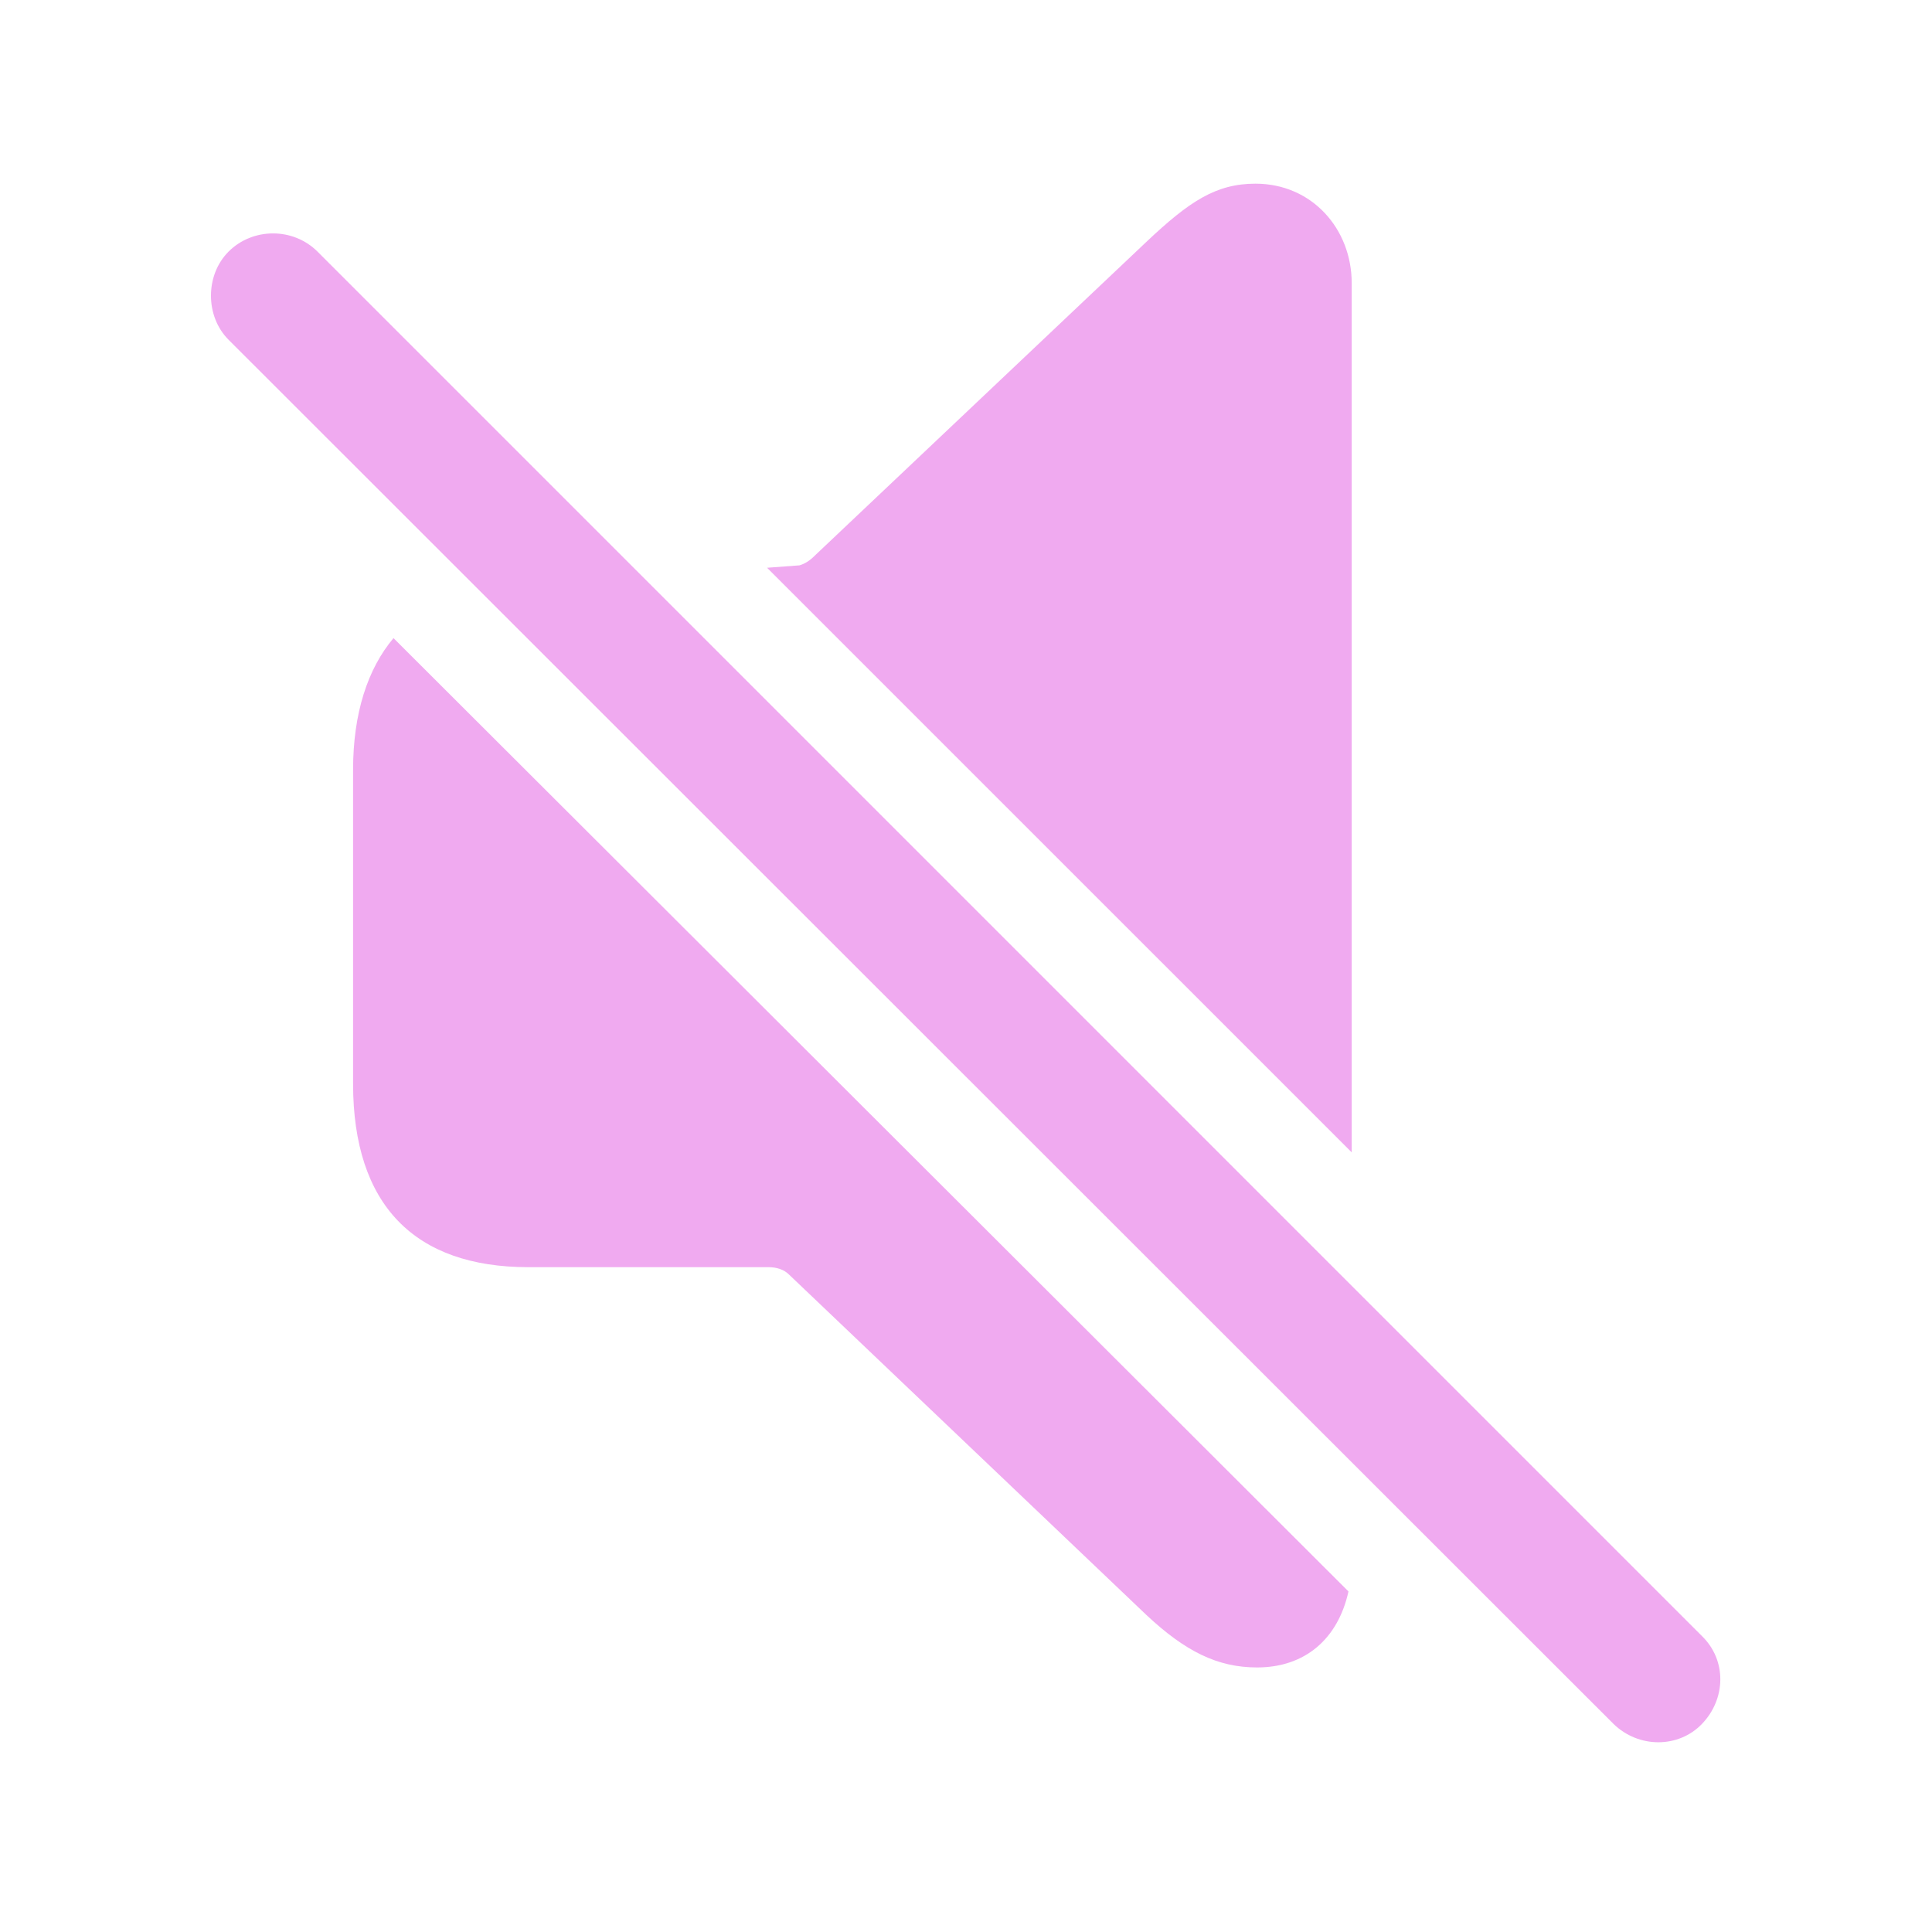
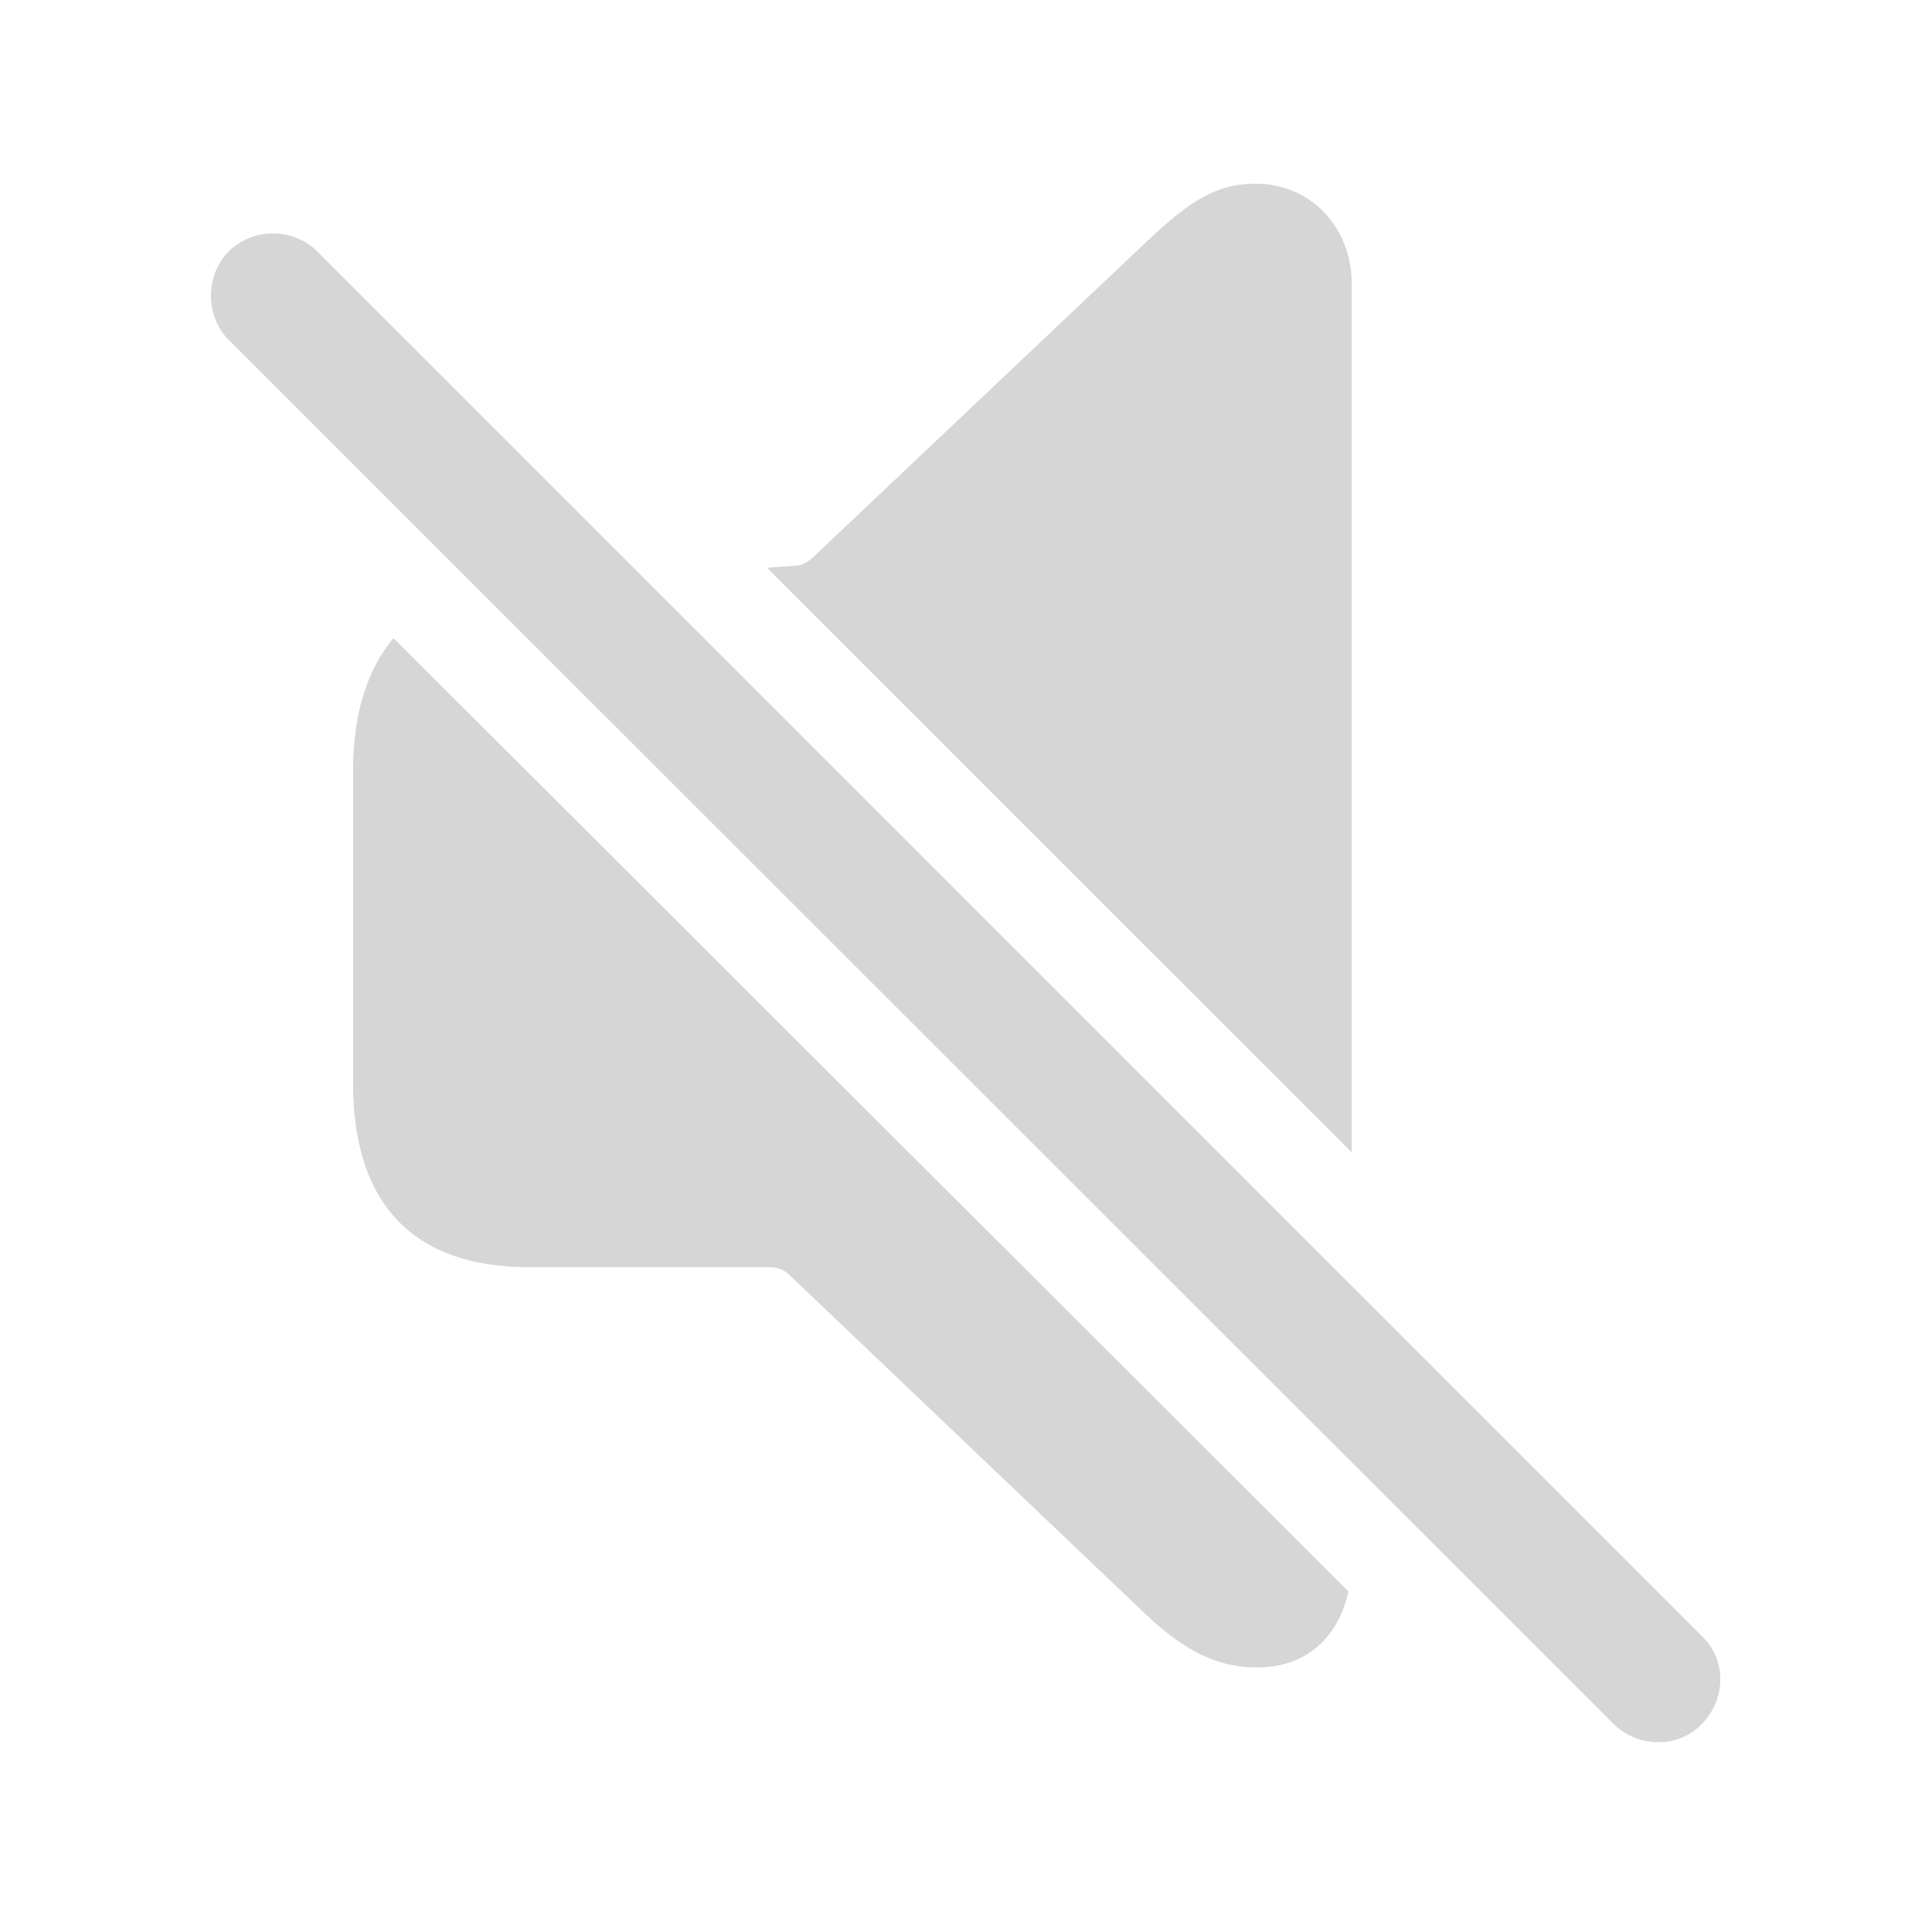
- <svg fill="#F0AAF0" width="120px" height="120px" viewBox="0 0 56 56">
+ <svg fill="#D6D6D6" width="120px" height="120px" viewBox="0 0 56 56">
  <path d="M 39.18 33.402 L 39.18 8.207 C 39.18 6.637 38.031 5.324 36.391 5.324 C 35.242 5.324 34.469 5.84 33.227 7.012 L 23.617 16.105 C 23.477 16.246 23.336 16.34 23.172 16.387 L 22.234 16.457 Z M 46.773 49.973 C 47.5 50.676 48.648 50.676 49.328 49.973 C 50.031 49.246 50.055 48.121 49.328 47.418 L 9.203 7.293 C 8.5 6.59 7.328 6.59 6.625 7.293 C 5.945 7.973 5.945 9.168 6.625 9.848 Z M 36.437 48.332 C 37.82 48.332 38.781 47.512 39.086 46.129 L 11.406 18.496 C 10.656 19.387 10.234 20.676 10.234 22.316 L 10.234 31.41 C 10.234 34.926 12.015 36.73 15.32 36.73 L 22.281 36.73 C 22.515 36.73 22.727 36.801 22.867 36.941 L 33.227 46.809 C 34.352 47.863 35.289 48.332 36.437 48.332 Z" />
</svg>
